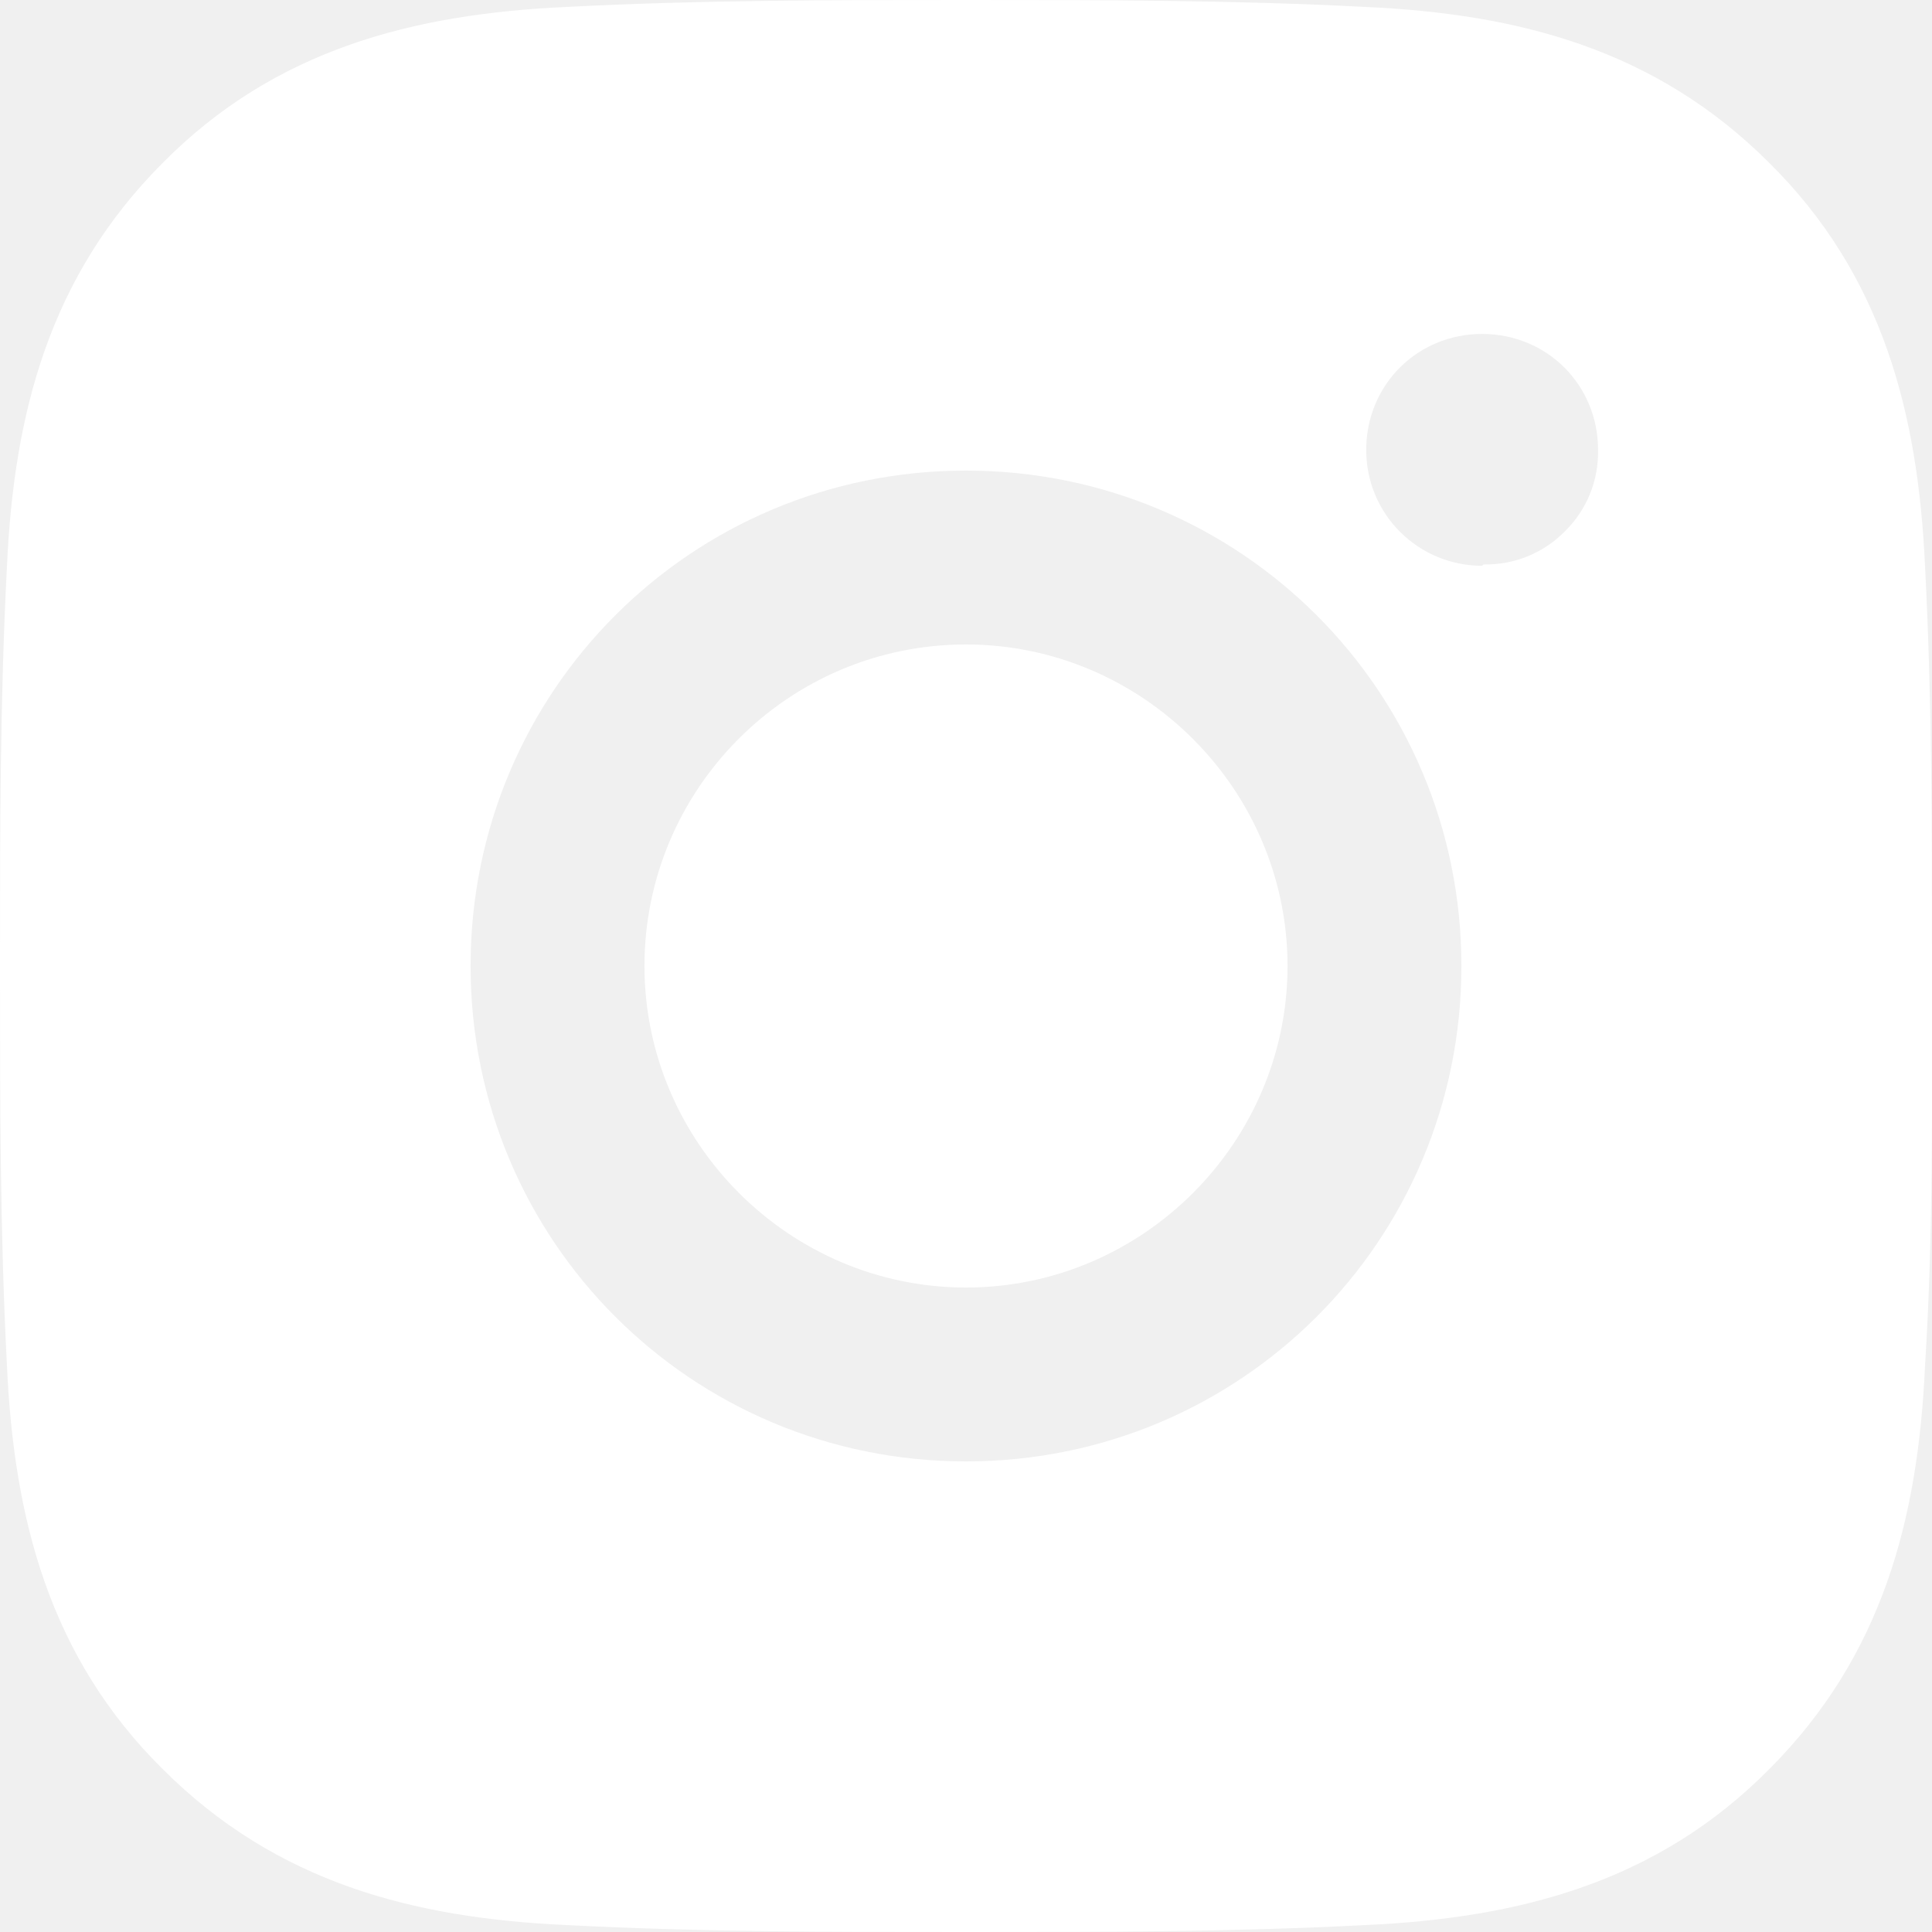
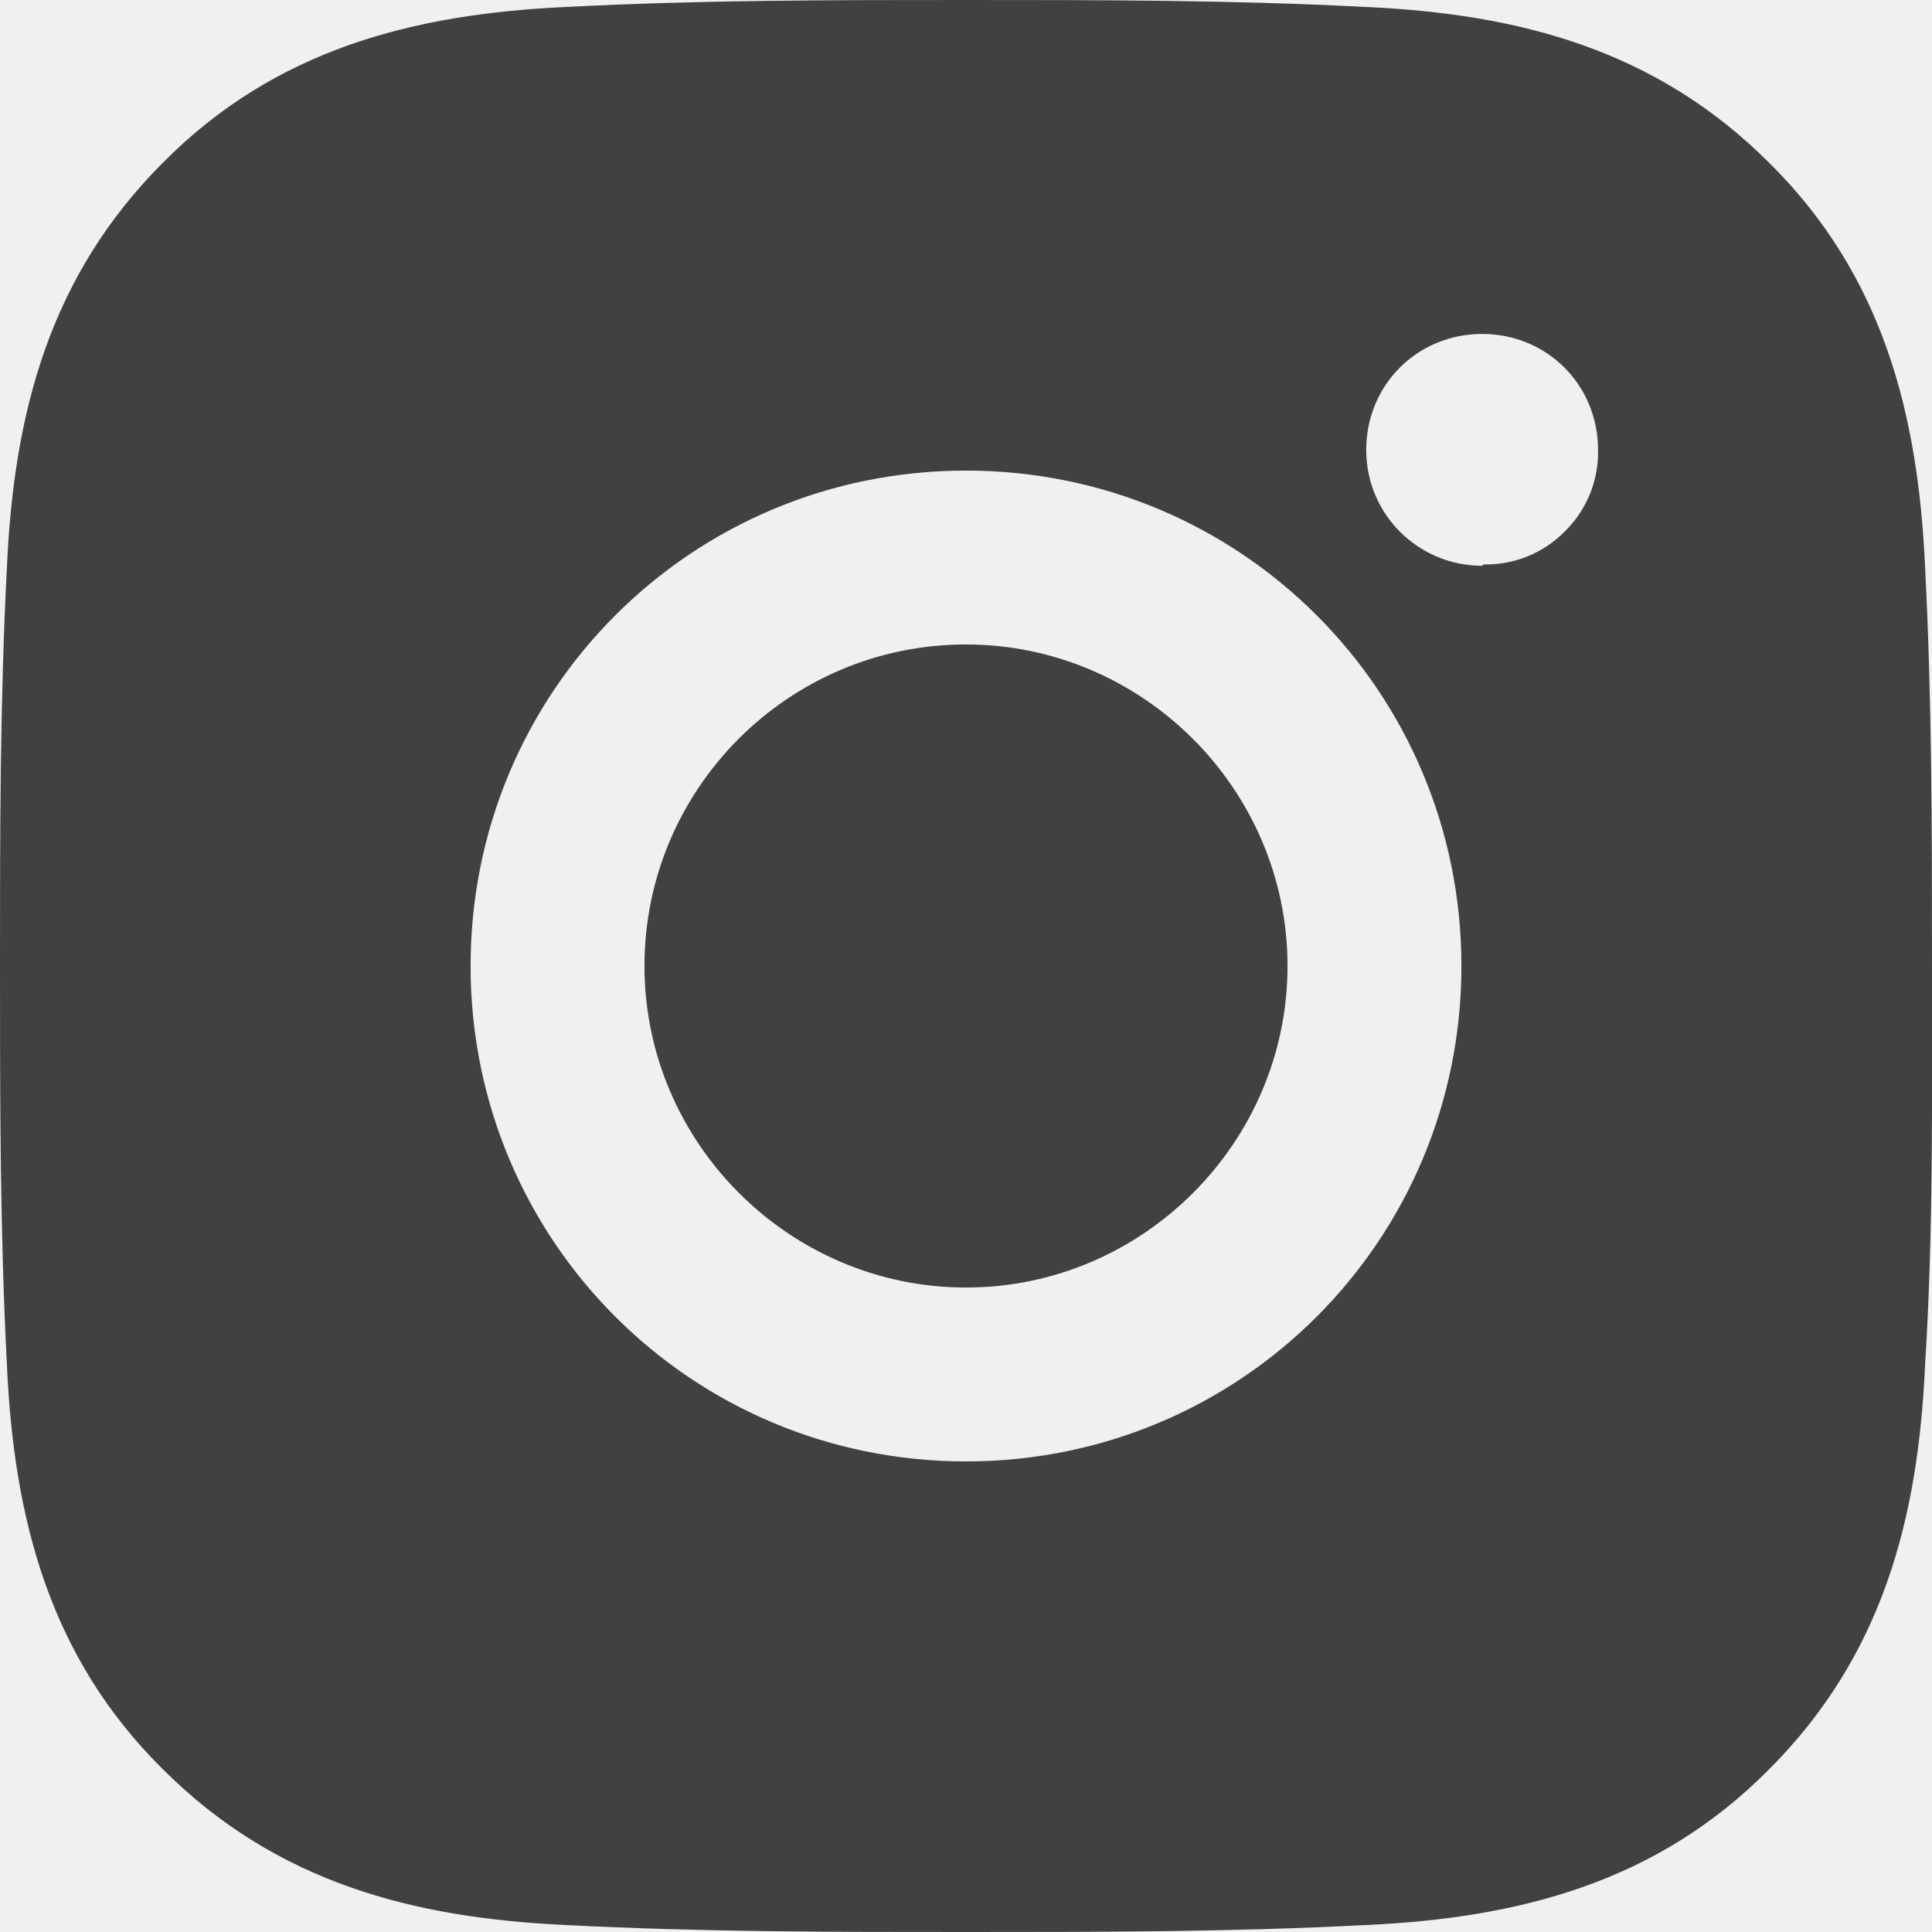
<svg xmlns="http://www.w3.org/2000/svg" width="26" height="26" viewBox="0 0 26 26" fill="none">
-   <path d="M13 8.673C10.604 8.673 8.673 10.623 8.673 13C8.673 15.377 10.623 17.327 13 17.327C15.377 17.327 17.327 15.377 17.327 13C17.327 10.623 15.377 8.673 13 8.673ZM26 13C26 11.199 26 9.434 25.907 7.633C25.814 5.553 25.331 3.696 23.809 2.191C22.286 0.669 20.447 0.186 18.367 0.093C16.566 -8.99391e-08 14.801 0 13 0C11.199 0 9.434 -8.99391e-08 7.633 0.093C5.553 0.186 3.696 0.669 2.191 2.191C0.669 3.714 0.186 5.553 0.093 7.633C-8.99392e-08 9.434 0 11.199 0 13C0 14.801 -8.99392e-08 16.566 0.093 18.367C0.186 20.447 0.669 22.304 2.191 23.809C3.714 25.331 5.553 25.814 7.633 25.907C9.434 26 11.199 26 13 26C14.801 26 16.566 26 18.367 25.907C20.447 25.814 22.304 25.331 23.809 23.809C25.331 22.286 25.814 20.447 25.907 18.367C26.019 16.584 26 14.801 26 13ZM13 19.667C9.304 19.667 6.333 16.696 6.333 13C6.333 9.304 9.304 6.333 13 6.333C16.696 6.333 19.667 9.304 19.667 13C19.667 16.696 16.696 19.667 13 19.667ZM19.946 7.614C19.091 7.614 18.386 6.927 18.386 6.054C18.386 5.181 19.073 4.494 19.946 4.494C20.819 4.494 21.506 5.181 21.506 6.054C21.51 6.258 21.473 6.46 21.397 6.648C21.32 6.837 21.205 7.008 21.06 7.15C20.918 7.295 20.747 7.41 20.558 7.487C20.37 7.563 20.168 7.6 19.964 7.596L19.946 7.614Z" fill="white" />
+   <path d="M13 8.673C10.604 8.673 8.673 10.623 8.673 13C8.673 15.377 10.623 17.327 13 17.327C15.377 17.327 17.327 15.377 17.327 13C17.327 10.623 15.377 8.673 13 8.673ZM26 13C26 11.199 26 9.434 25.907 7.633C25.814 5.553 25.331 3.696 23.809 2.191C22.286 0.669 20.447 0.186 18.367 0.093C16.566 -8.99391e-08 14.801 0 13 0C11.199 0 9.434 -8.99391e-08 7.633 0.093C5.553 0.186 3.696 0.669 2.191 2.191C0.669 3.714 0.186 5.553 0.093 7.633C-8.99392e-08 9.434 0 11.199 0 13C0 14.801 -8.99392e-08 16.566 0.093 18.367C0.186 20.447 0.669 22.304 2.191 23.809C3.714 25.331 5.553 25.814 7.633 25.907C9.434 26 11.199 26 13 26C14.801 26 16.566 26 18.367 25.907C20.447 25.814 22.304 25.331 23.809 23.809C25.331 22.286 25.814 20.447 25.907 18.367C26.019 16.584 26 14.801 26 13ZM13 19.667C9.304 19.667 6.333 16.696 6.333 13C6.333 9.304 9.304 6.333 13 6.333C16.696 6.333 19.667 9.304 19.667 13C19.667 16.696 16.696 19.667 13 19.667ZM19.946 7.614C19.091 7.614 18.386 6.927 18.386 6.054C18.386 5.181 19.073 4.494 19.946 4.494C20.819 4.494 21.506 5.181 21.506 6.054C21.51 6.258 21.473 6.46 21.397 6.648C21.32 6.837 21.205 7.008 21.06 7.15C20.918 7.295 20.747 7.41 20.558 7.487C20.37 7.563 20.168 7.6 19.964 7.596L19.946 7.614Z" fill="#414141" />
</svg>
